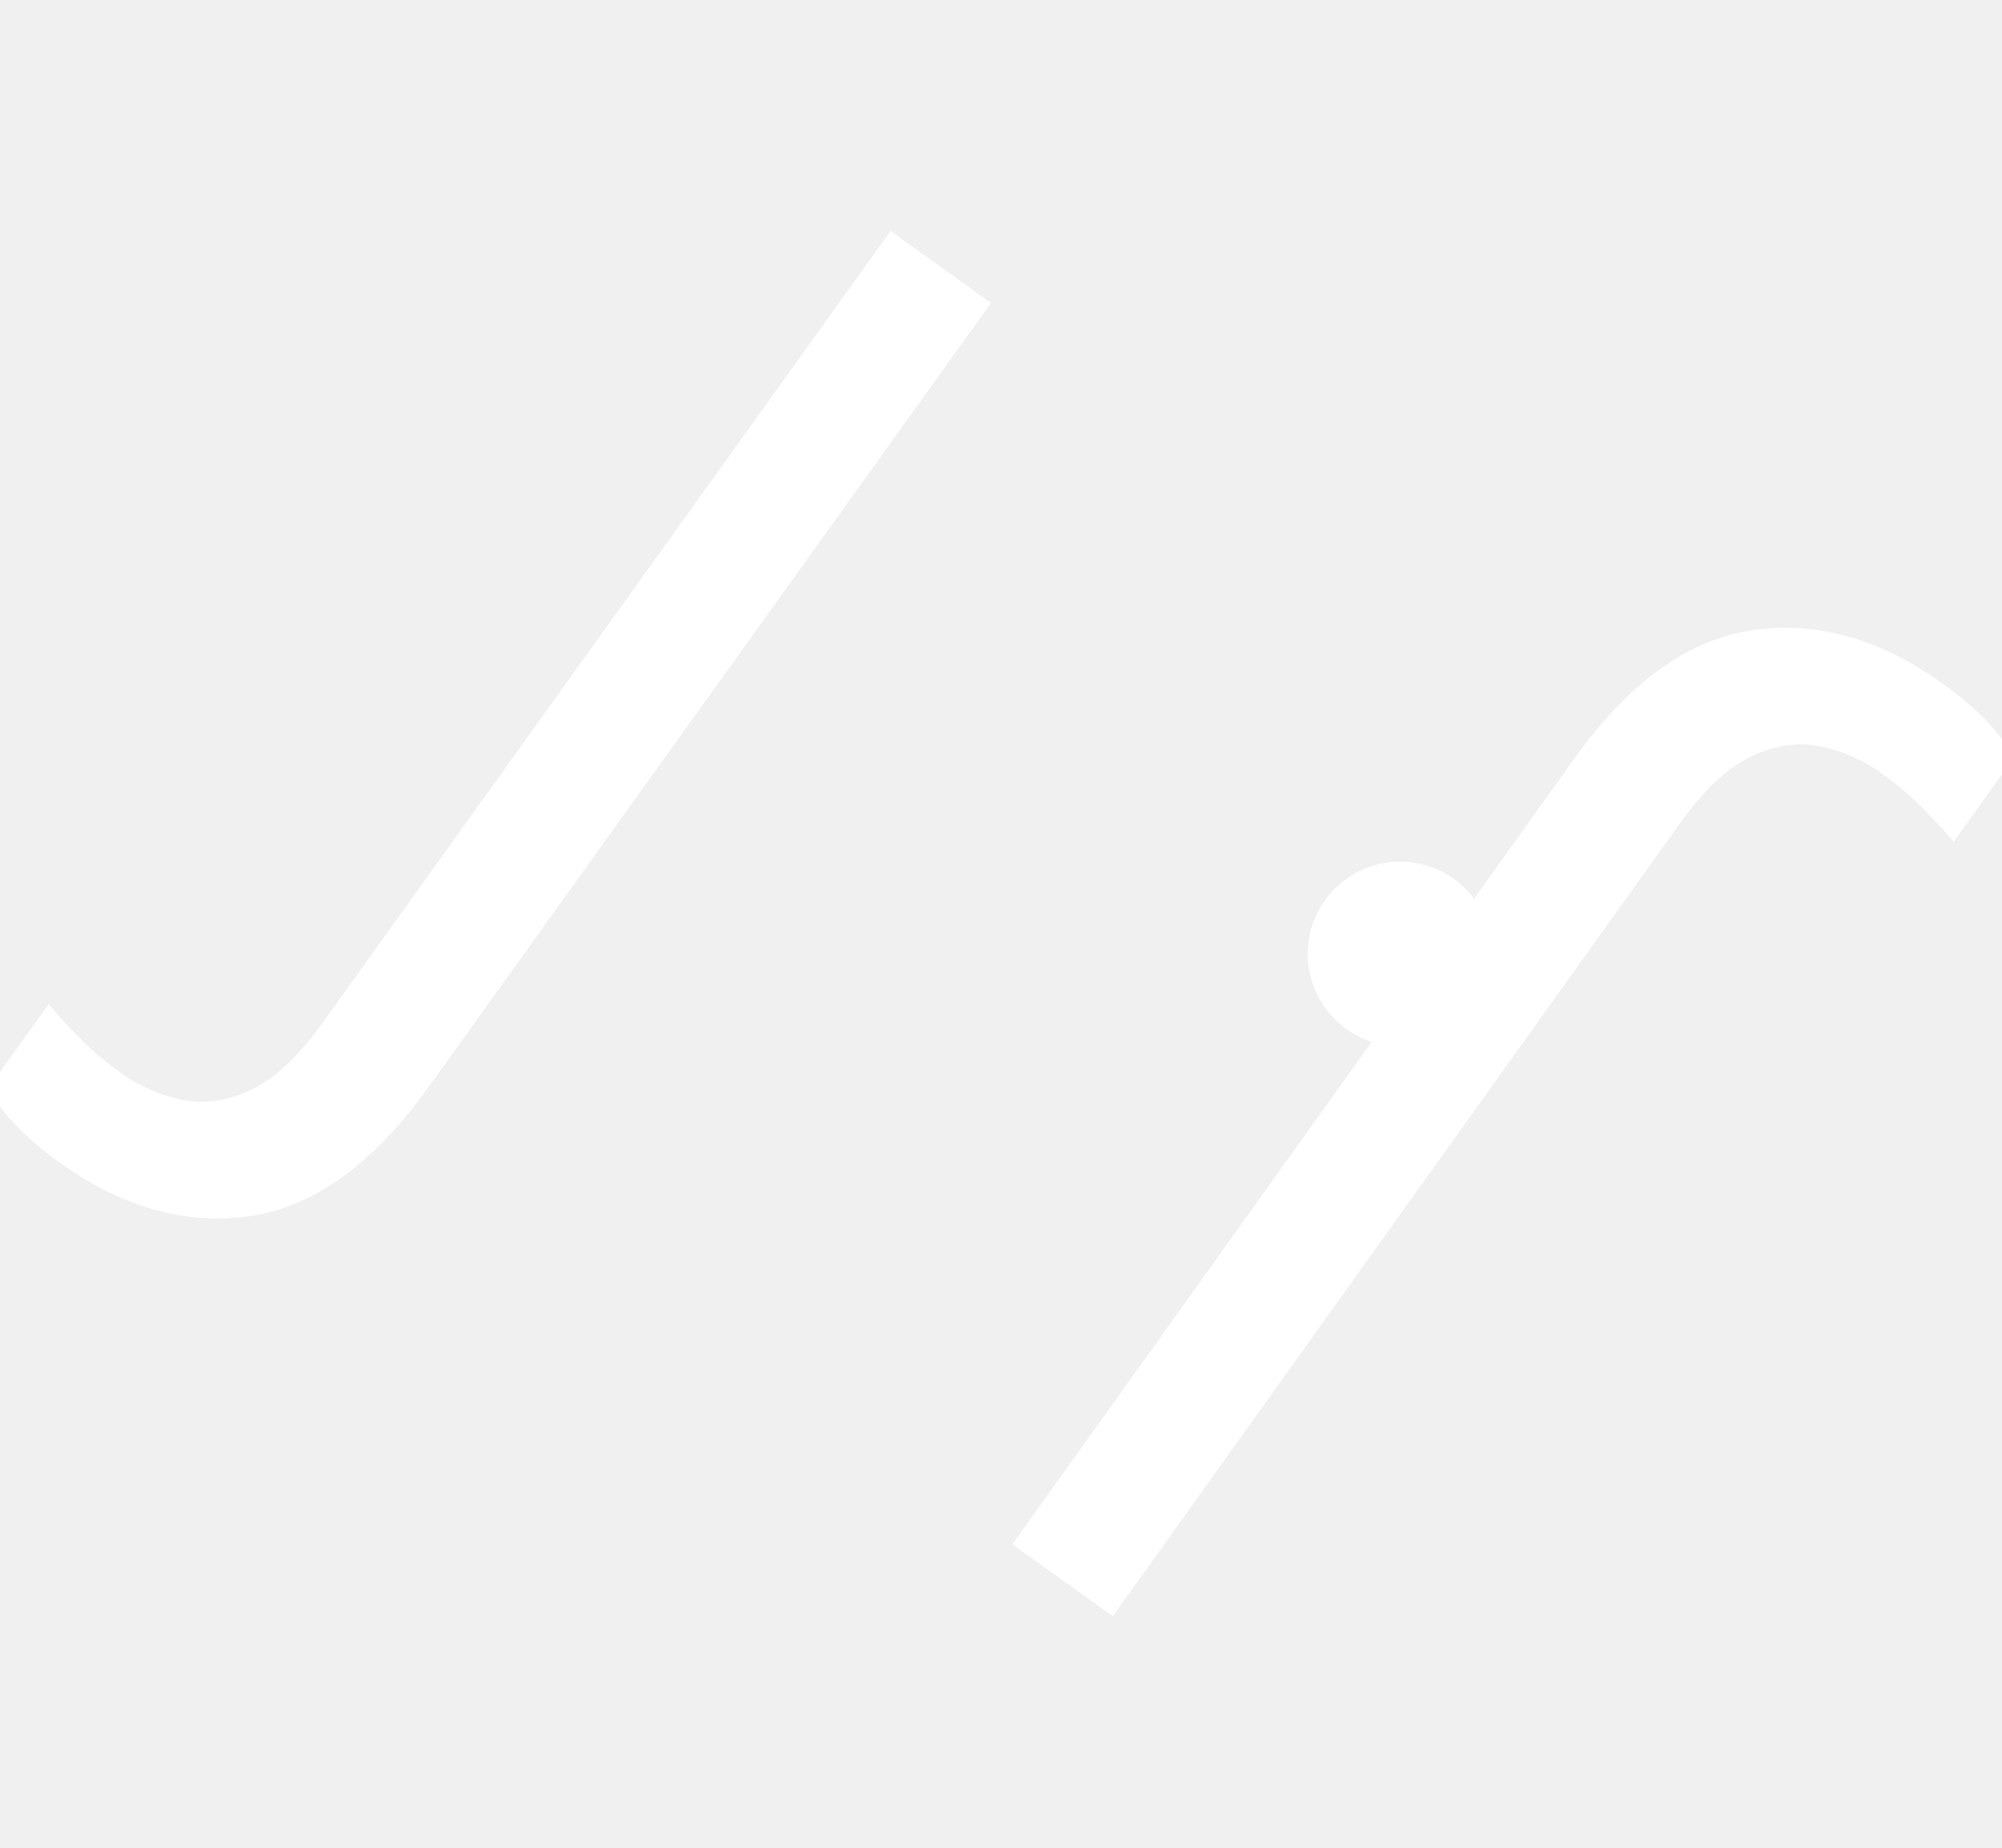
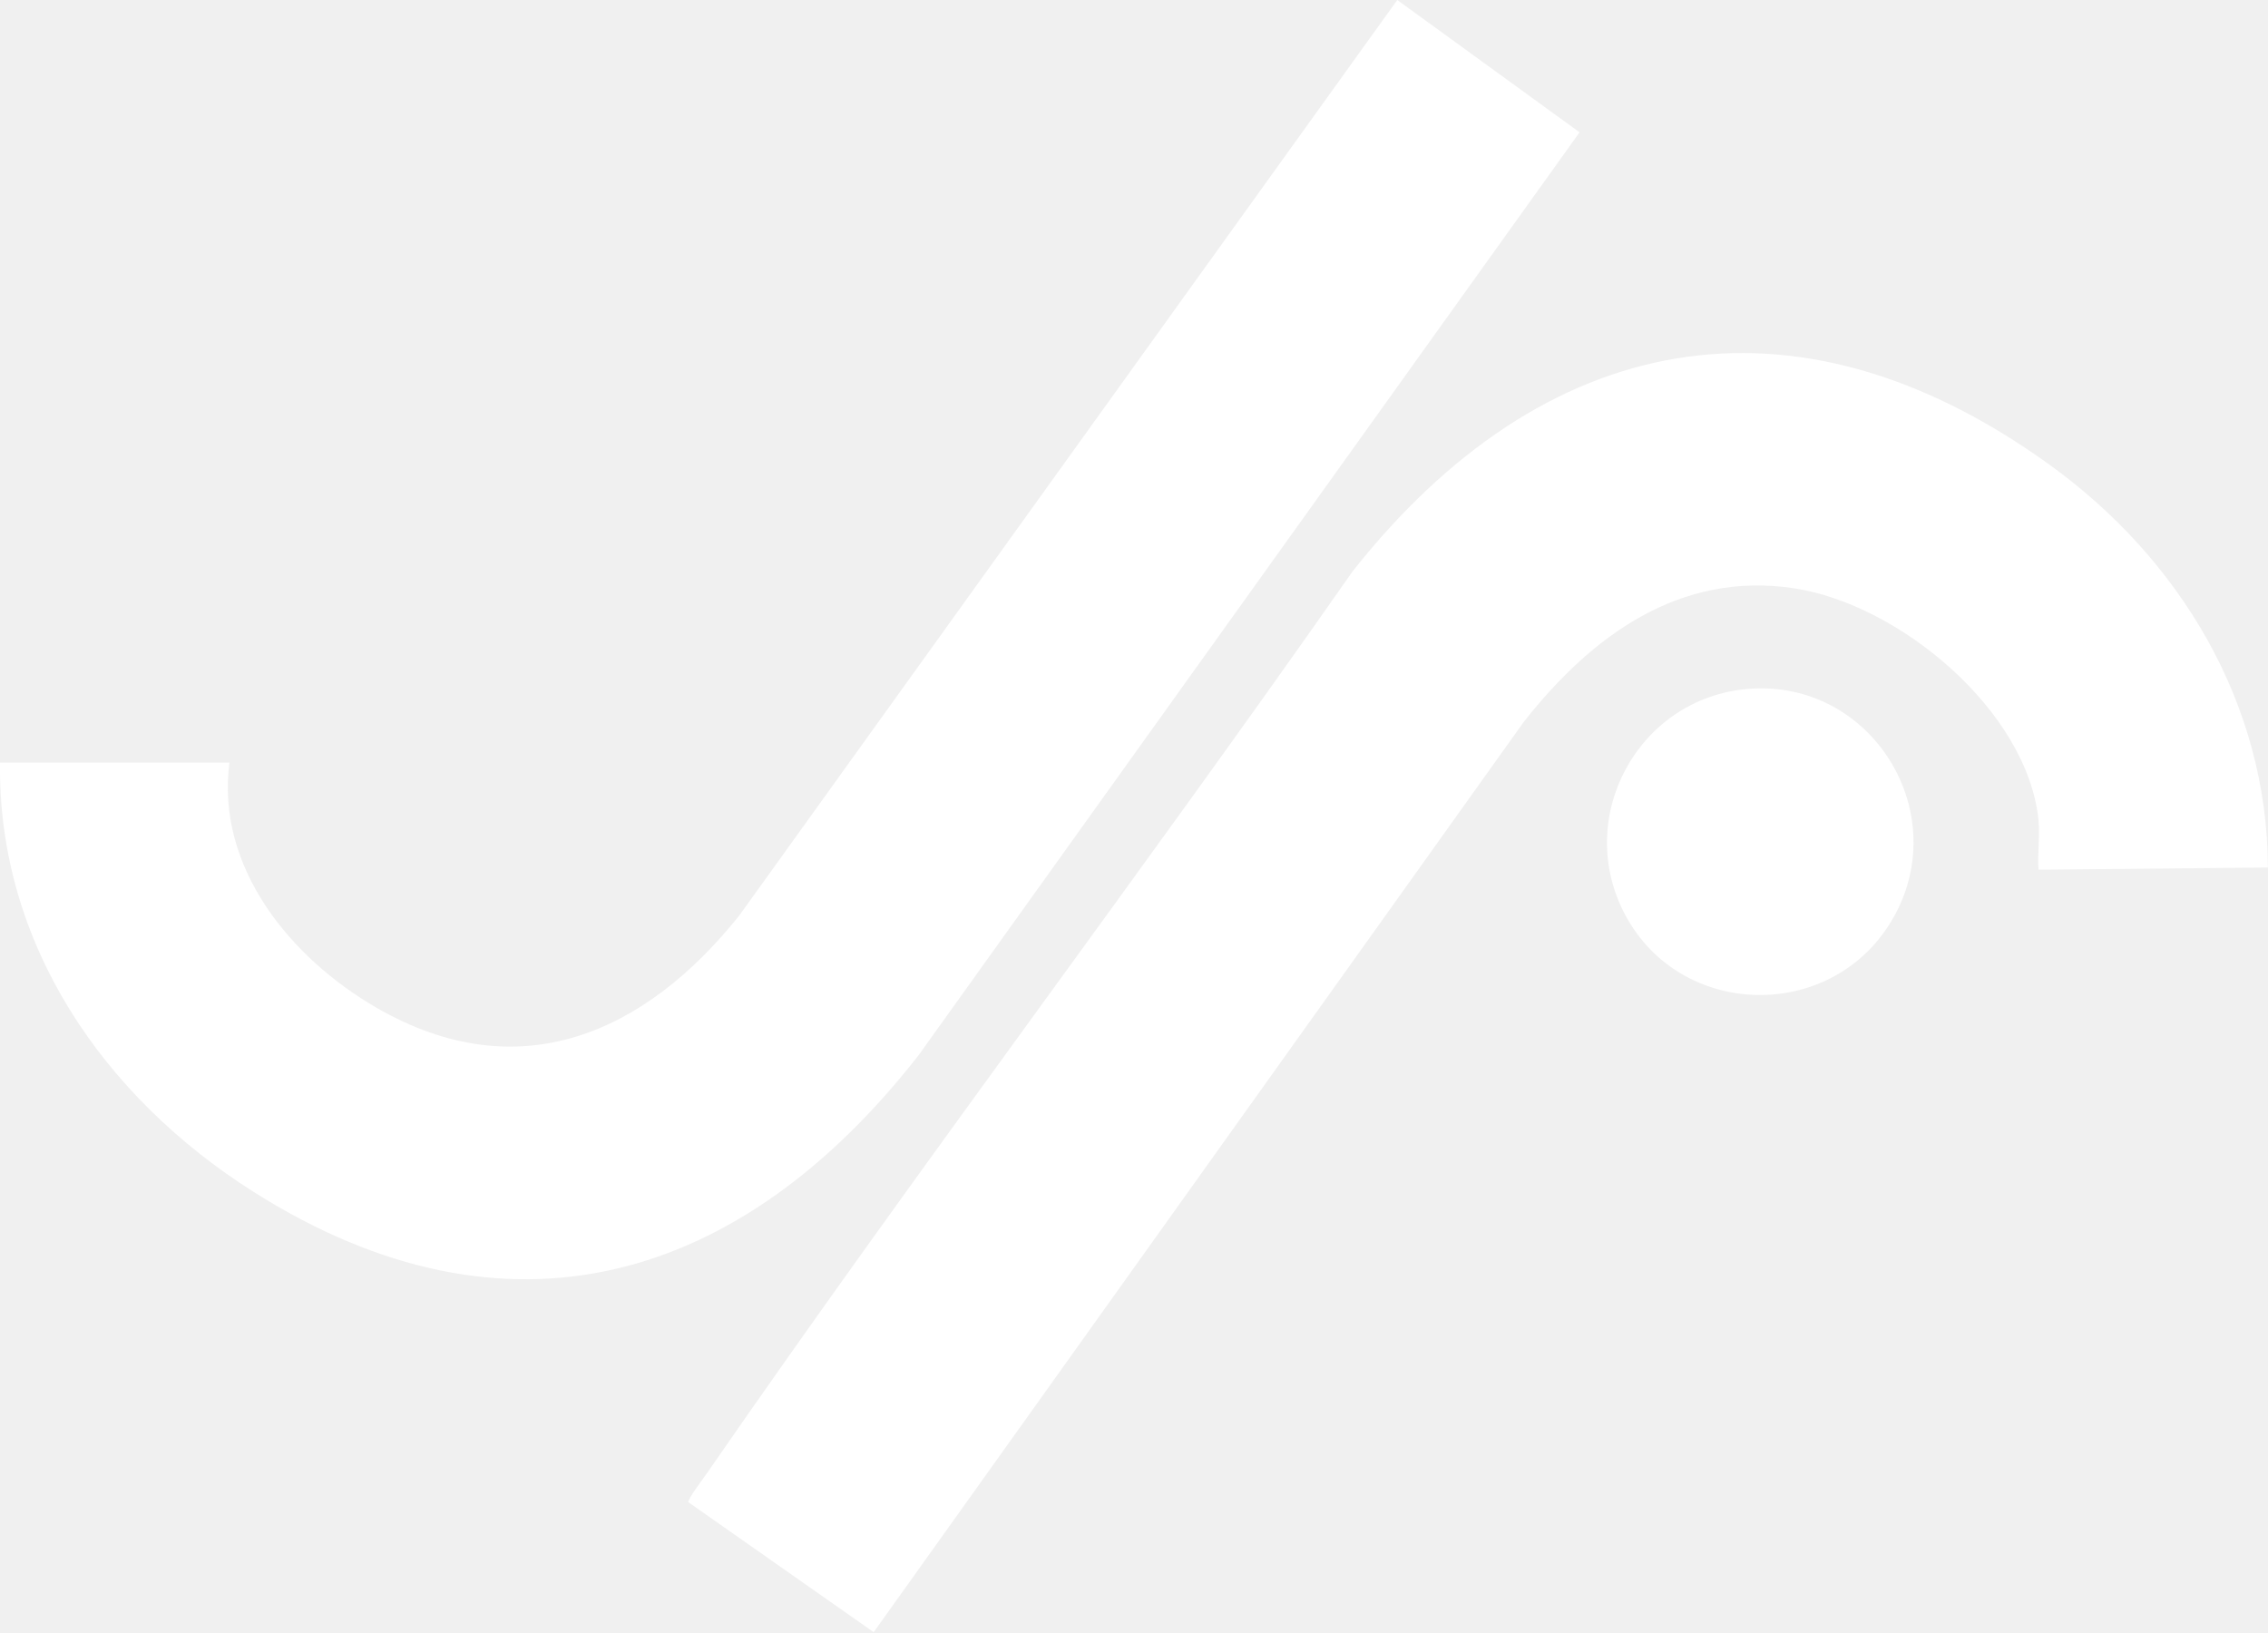
- <svg xmlns="http://www.w3.org/2000/svg" id="Capa_1" data-name="Capa 1" viewBox="0 0 728.95 672.68">
+ <svg xmlns="http://www.w3.org/2000/svg" id="Capa_1" data-name="Capa 1" viewBox="0 0 497.92 358.32">
  <defs>
    <style>
-       .cls-1, .cls-2 {
-         fill: #ffffff;
+       .cls-1 {
+         fill: #fff;
      }

      .cls-2 {
-         font-family: Bahnschrift, Bahnschrift;
-         font-size: 500px;
-         font-variation-settings: 'wght' 400, 'wdth' 100;
+         fill: #fff;
      }
    </style>
  </defs>
-   <text class="cls-2" transform="translate(78.82 347.39) rotate(35.65)">
-     <tspan x="0" y="0">J</tspan>
-   </text>
-   <text class="cls-2" transform="translate(650.28 324.93) rotate(-144.43)">
-     <tspan x="0" y="0">J</tspan>
-   </text>
-   <circle class="cls-1" cx="509.78" cy="347.39" r="33.62" />
+   <path class="cls-1" d="M0,167.42h50.37c-3,23.03,13.45,42.93,32.3,53.82,31.17,18.01,58.92,5.71,79.66-20.29L306.76,0l40.02,29.05-145.12,202.62c-38.84,49.76-90.05,65.36-145.97,30C22.96,240.97-.49,207.42,0,167.42Z" />
+   <path class="cls-1" d="M447.55,180.13c-2.45-24.19-30.61-47.46-53.62-50.97-25.22-3.85-44.56,10.52-59.3,29.19l-142.82,199.97-40.68-28.53c-.17-.7,3.22-5.12,3.89-6.1,46.17-66.83,95.37-131.66,141.92-198.24,41.78-52.9,96.79-63.95,152.94-23.48,28.67,20.66,47.88,52.39,48.02,88.48l-50.37.48c-.25-3.47.35-7.38,0-10.8Z" />
+   <path class="cls-2" d="M383.65,151.25c27.38-2.34,45.78,27.64,31.47,51.16-13.41,22.04-46.18,21.2-58.32-1.56-11.4-21.38,2.83-47.54,26.85-49.6Z" />
</svg>
